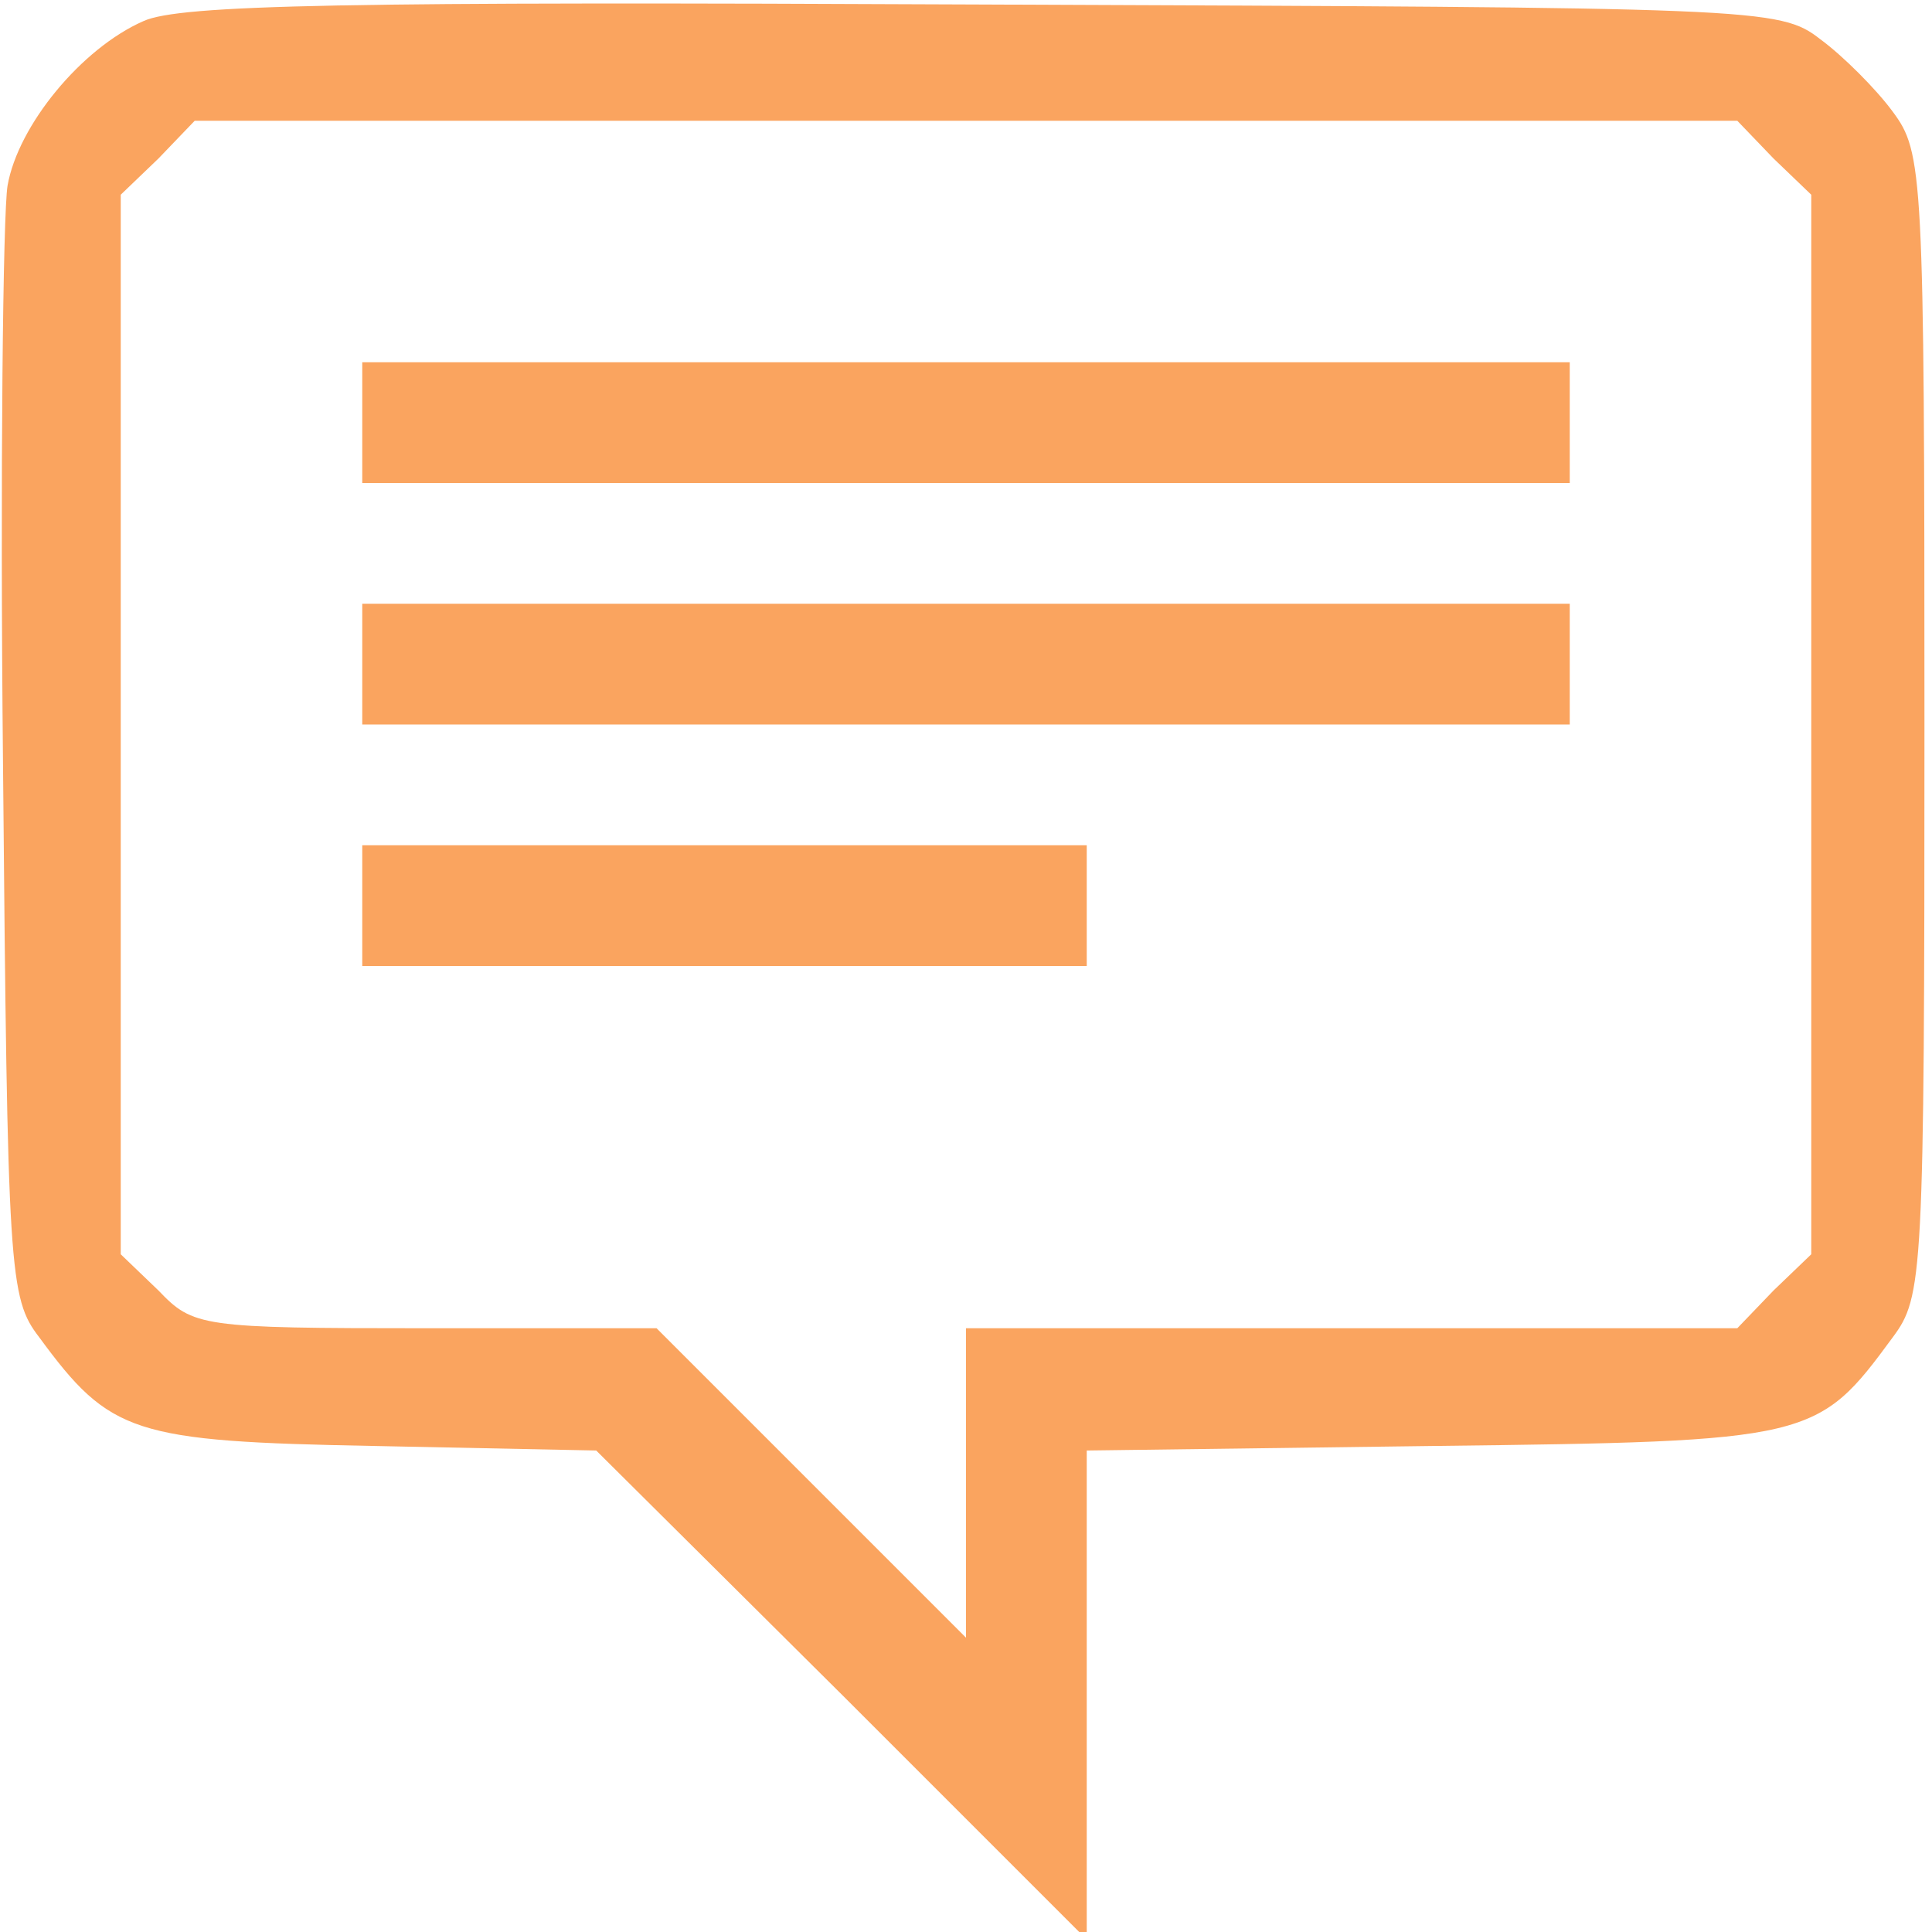
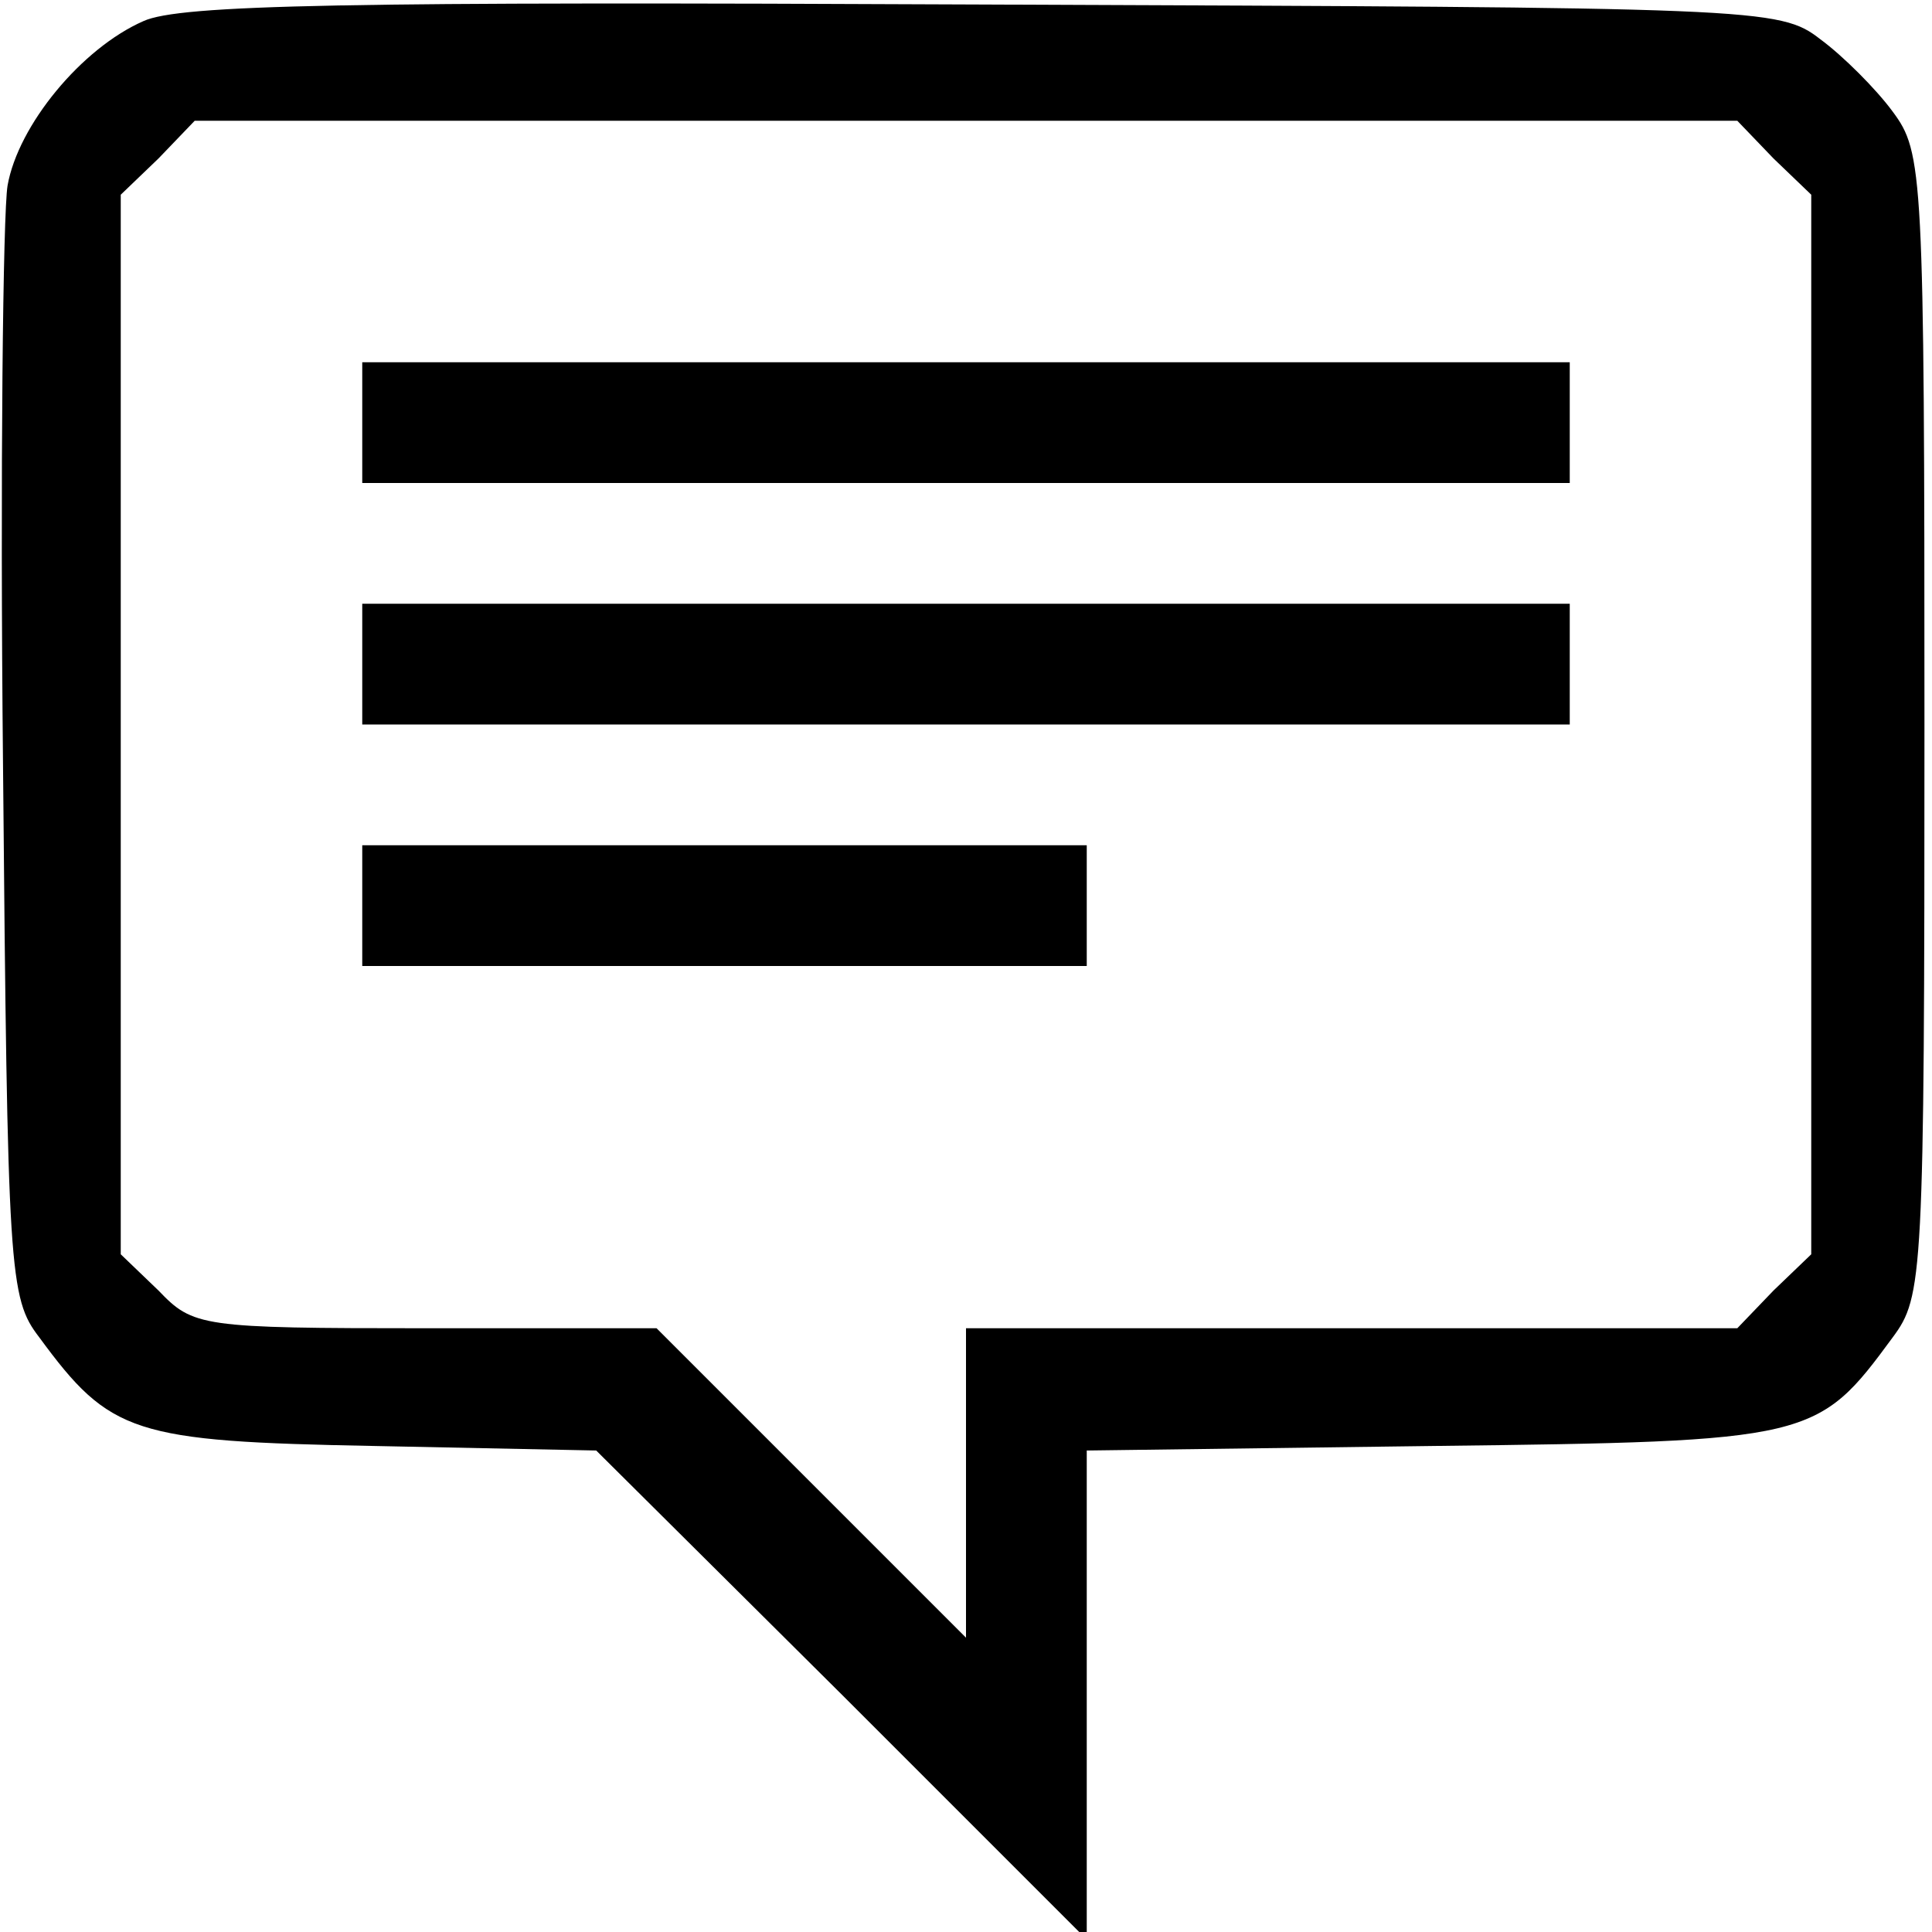
<svg xmlns="http://www.w3.org/2000/svg" version="1.0" width="128pt" height="128pt" viewBox="0 0 128 128" preserveAspectRatio="xMidYMid meet">
-   <g transform="translate(0,128) scale(0.1,-0.1)" fill="#faa45f" stroke="none">
+   <g transform="translate(0,128) scale(0.1,-0.1)" fill="#000" stroke="none">
    <path d="M95 1266 c-41 -18 -83 -69 -90 -109 -3 -18 -5 -190 -3 -384 3 -337 4 -353 24 -379 47 -64 62 -69 222 -72 l147 -3 163 -162 162 -162 0 162 0 162 229 3 c252 3 255 4 305 72 20 27 21 39 21 406 0 367 -1 379 -21 406 -11 15 -33 37 -48 48 -27 21 -40 21 -554 23 -423 2 -533 0 -557 -11z m1080 -91 l25 -24 0 -351 0 -351 -25 -24 -24 -25 -256 0 -255 0 0 -102 0 -103 -103 103 -102 102 -153 0 c-149 0 -154 1 -177 25 l-25 24 0 351 0 351 25 24 24 25 511 0 511 0 24 -25z" />
    <path d="M240 1000 l0 -40 400 0 400 0 0 40 0 40 -400 0 -400 0 0 -40z" />
    <path d="M240 840 l0 -40 400 0 400 0 0 40 0 40 -400 0 -400 0 0 -40z" />
    <path d="M240 680 l0 -40 240 0 240 0 0 40 0 40 -240 0 -240 0 0 -40z" />
  </g>
</svg>
